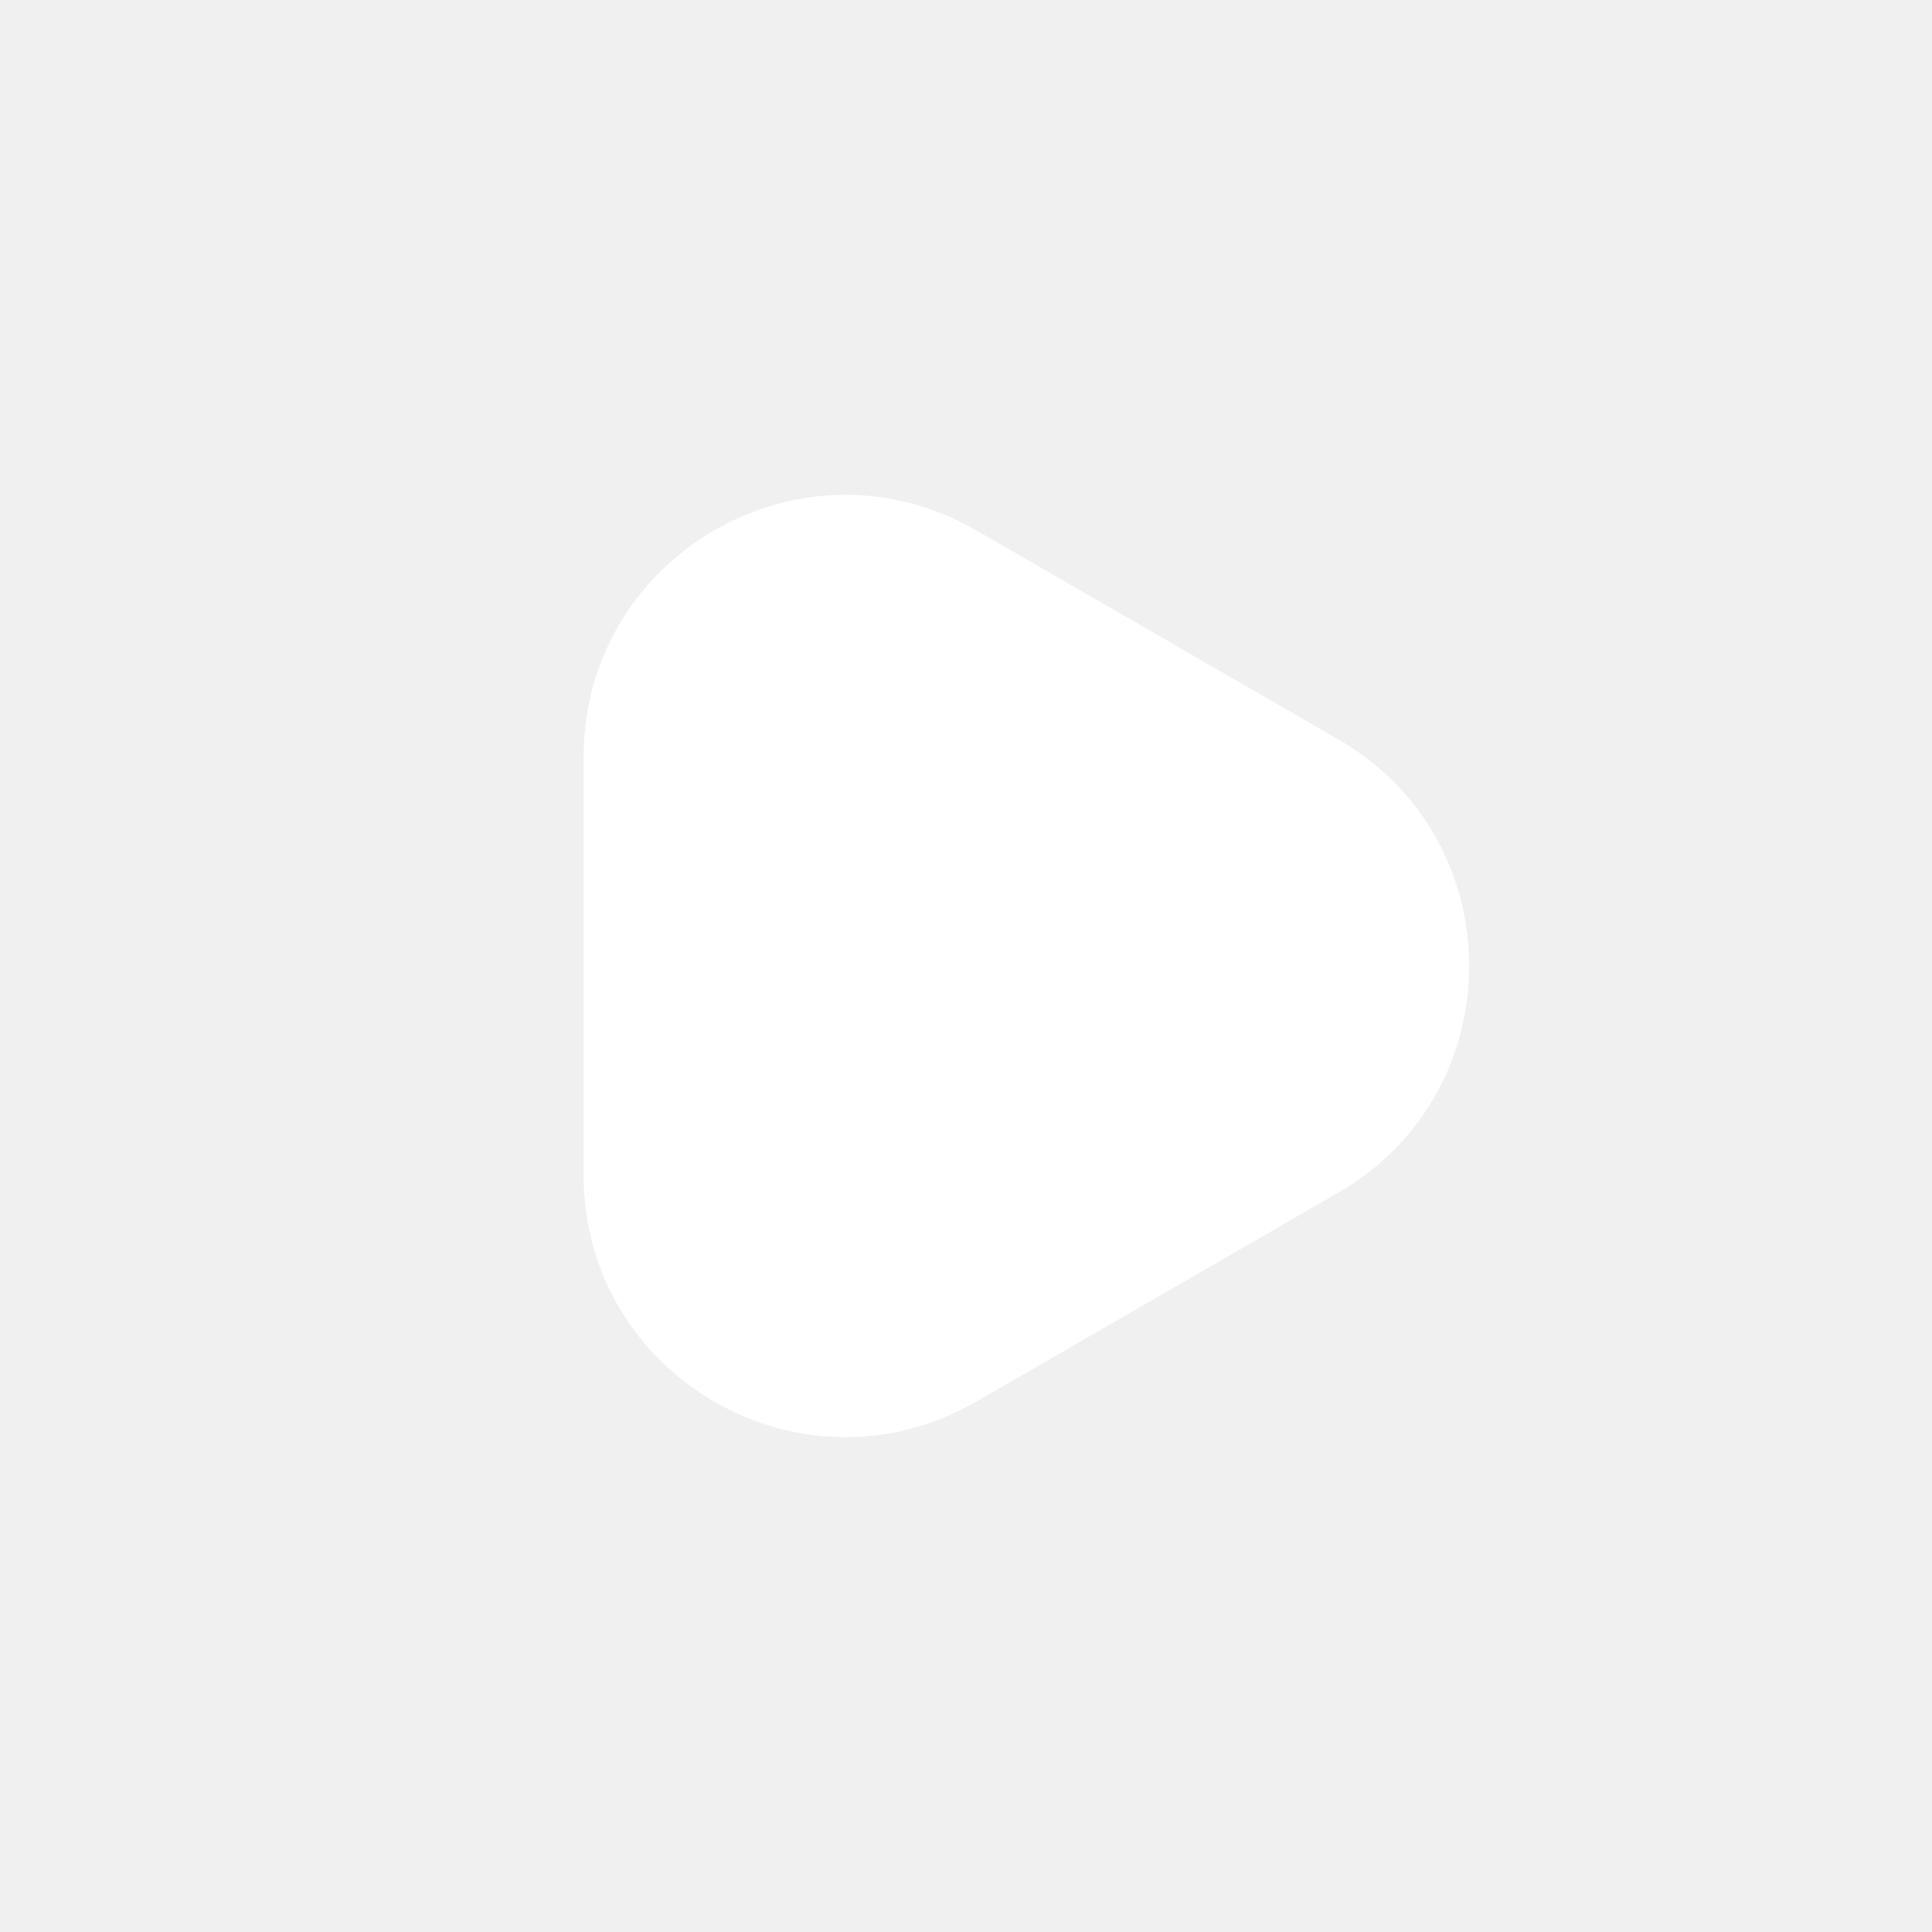
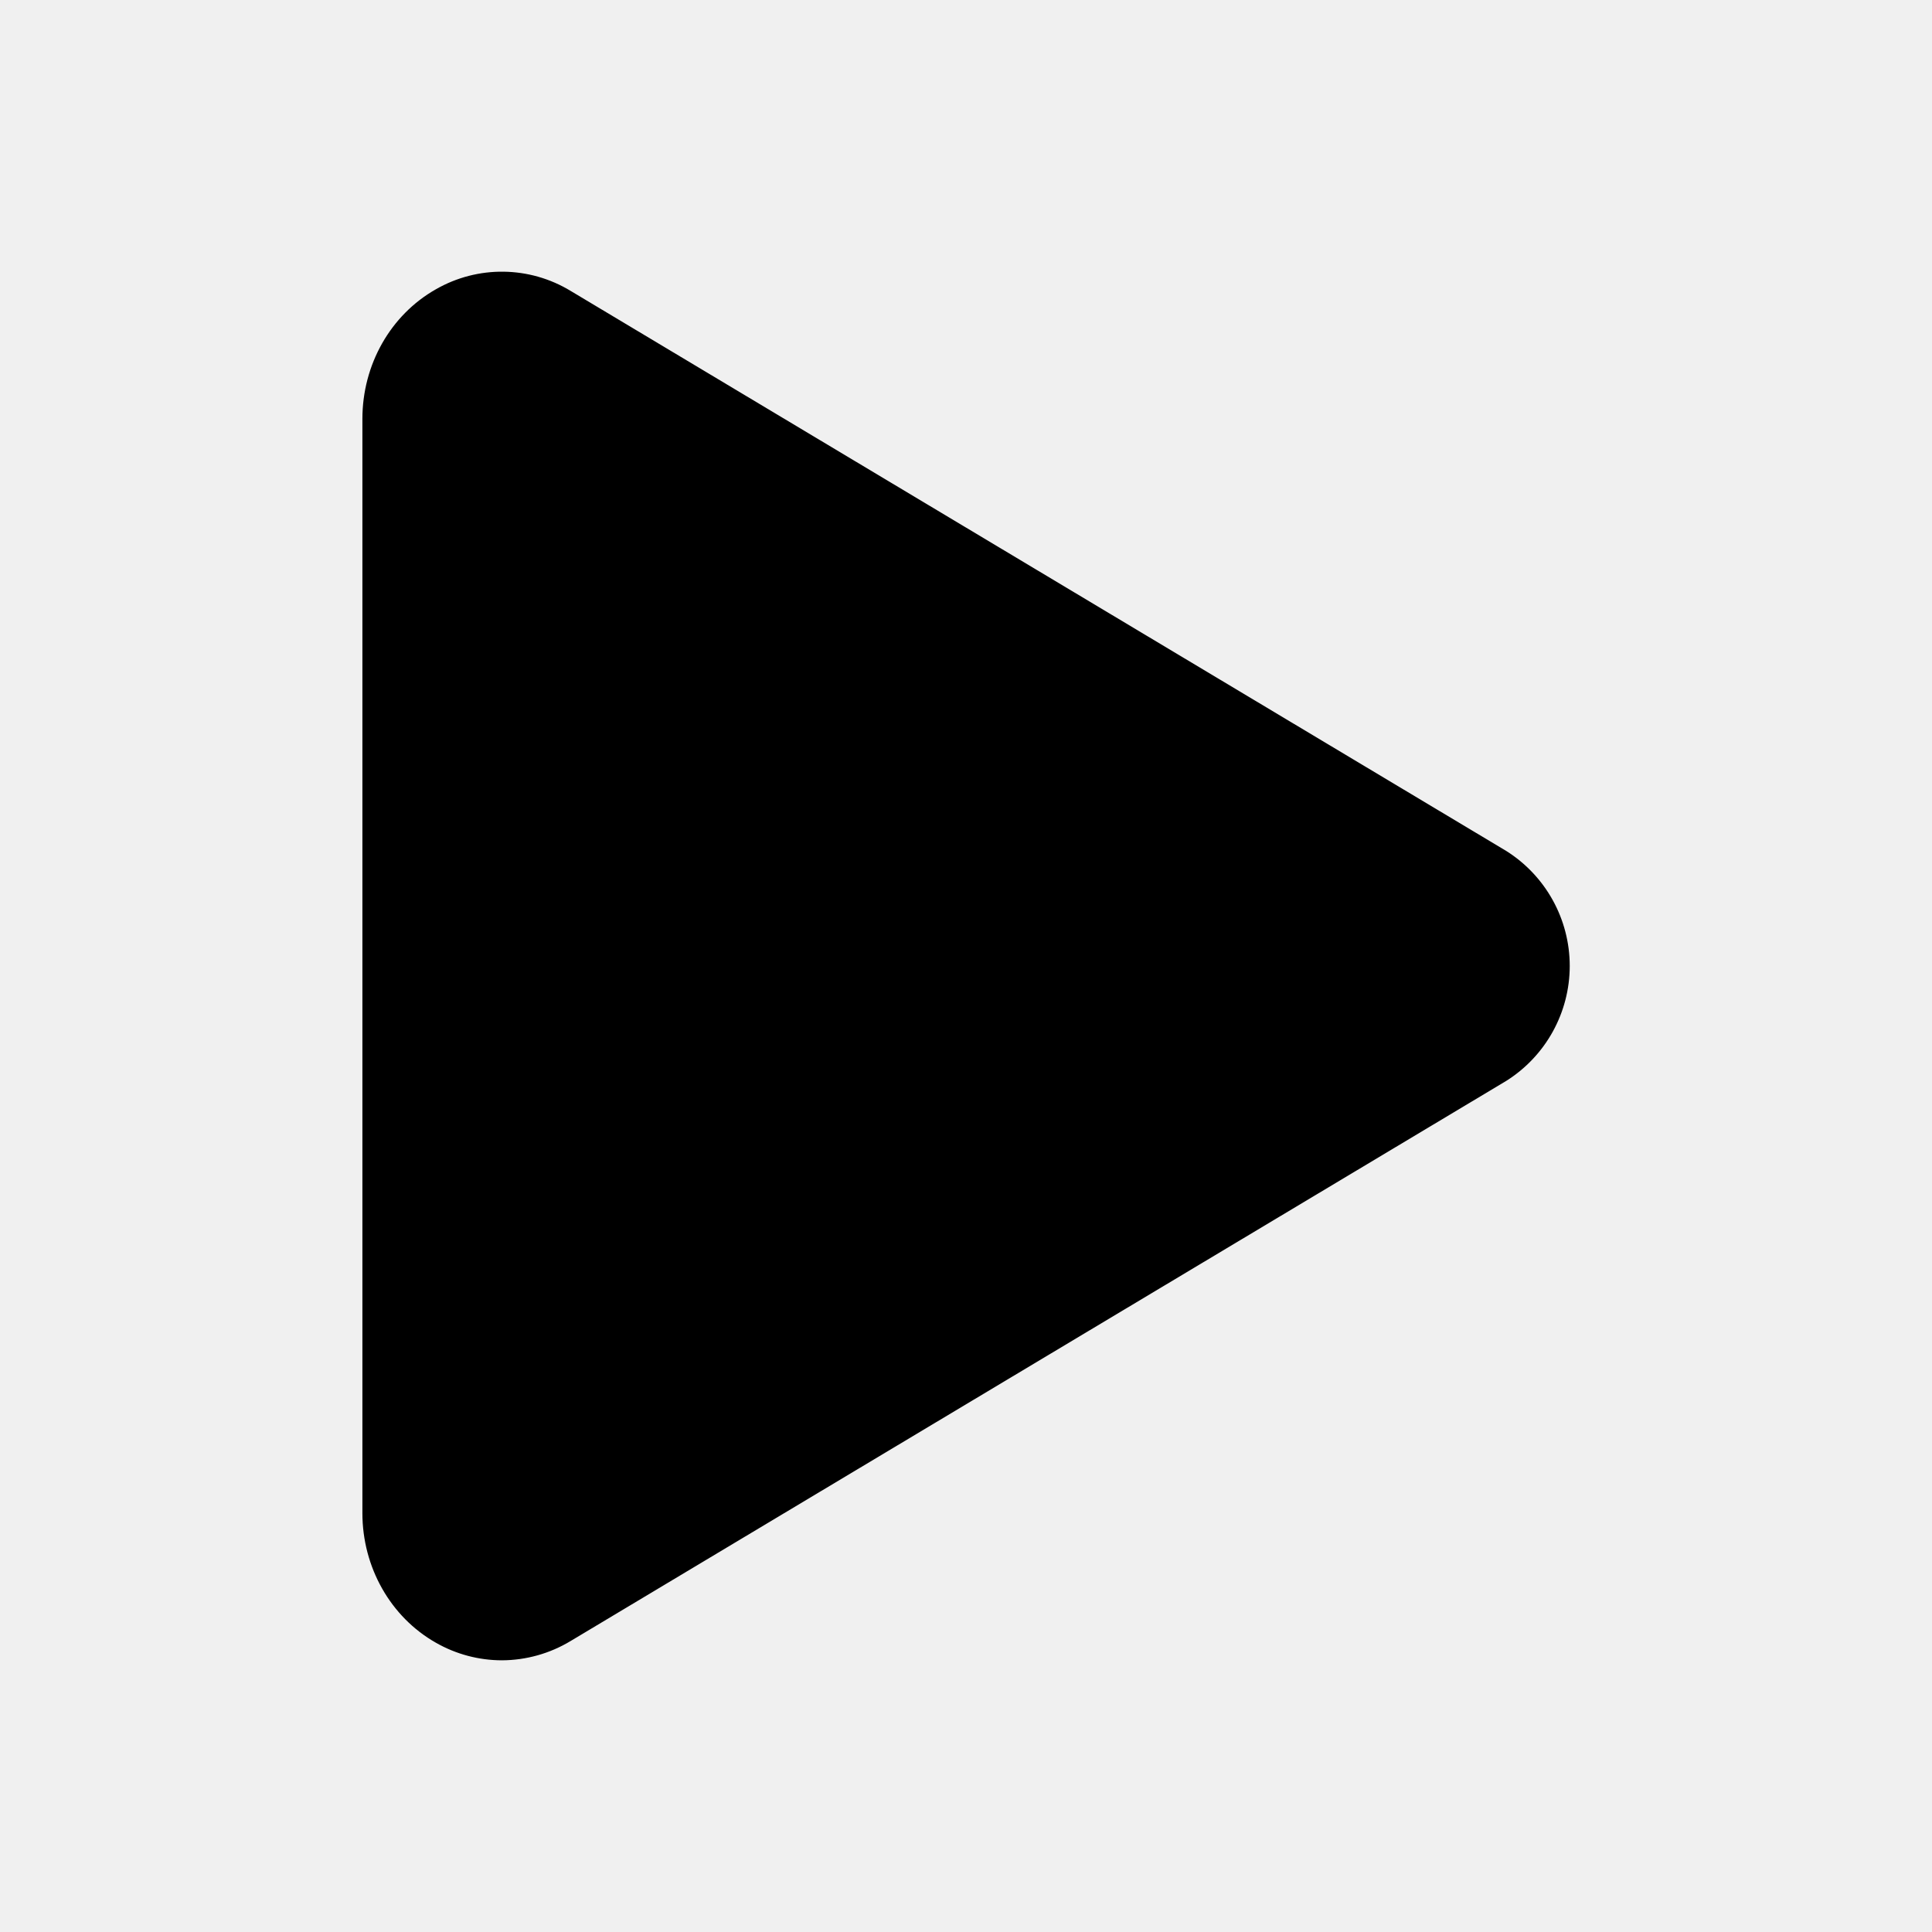
- <svg xmlns="http://www.w3.org/2000/svg" width="24" height="24" viewBox="0 0 24 24" fill="none">
-   <path d="M12.125 6.587C9.958 5.336 7.25 6.9 7.25 9.402V14.598C7.25 17.1 9.958 18.664 12.125 17.413L16.625 14.815C18.792 13.564 18.792 10.436 16.625 9.185L12.125 6.587Z" fill="white" />
+ <svg xmlns="http://www.w3.org/2000/svg" class="ionicon" viewBox="0 0 512 512">
+   <path d="M133 440a35.37 35.37 0 01-17.5-4.67c-12-6.8-19.46-20-19.46-34.33V111c0-14.37 7.46-27.53 19.46-34.33a35.13 35.13 0 0135.77.45l247.85 148.36a36 36 0 010 61l-247.89 148.4A35.5 35.5 0 01133 440z" />
</svg>
